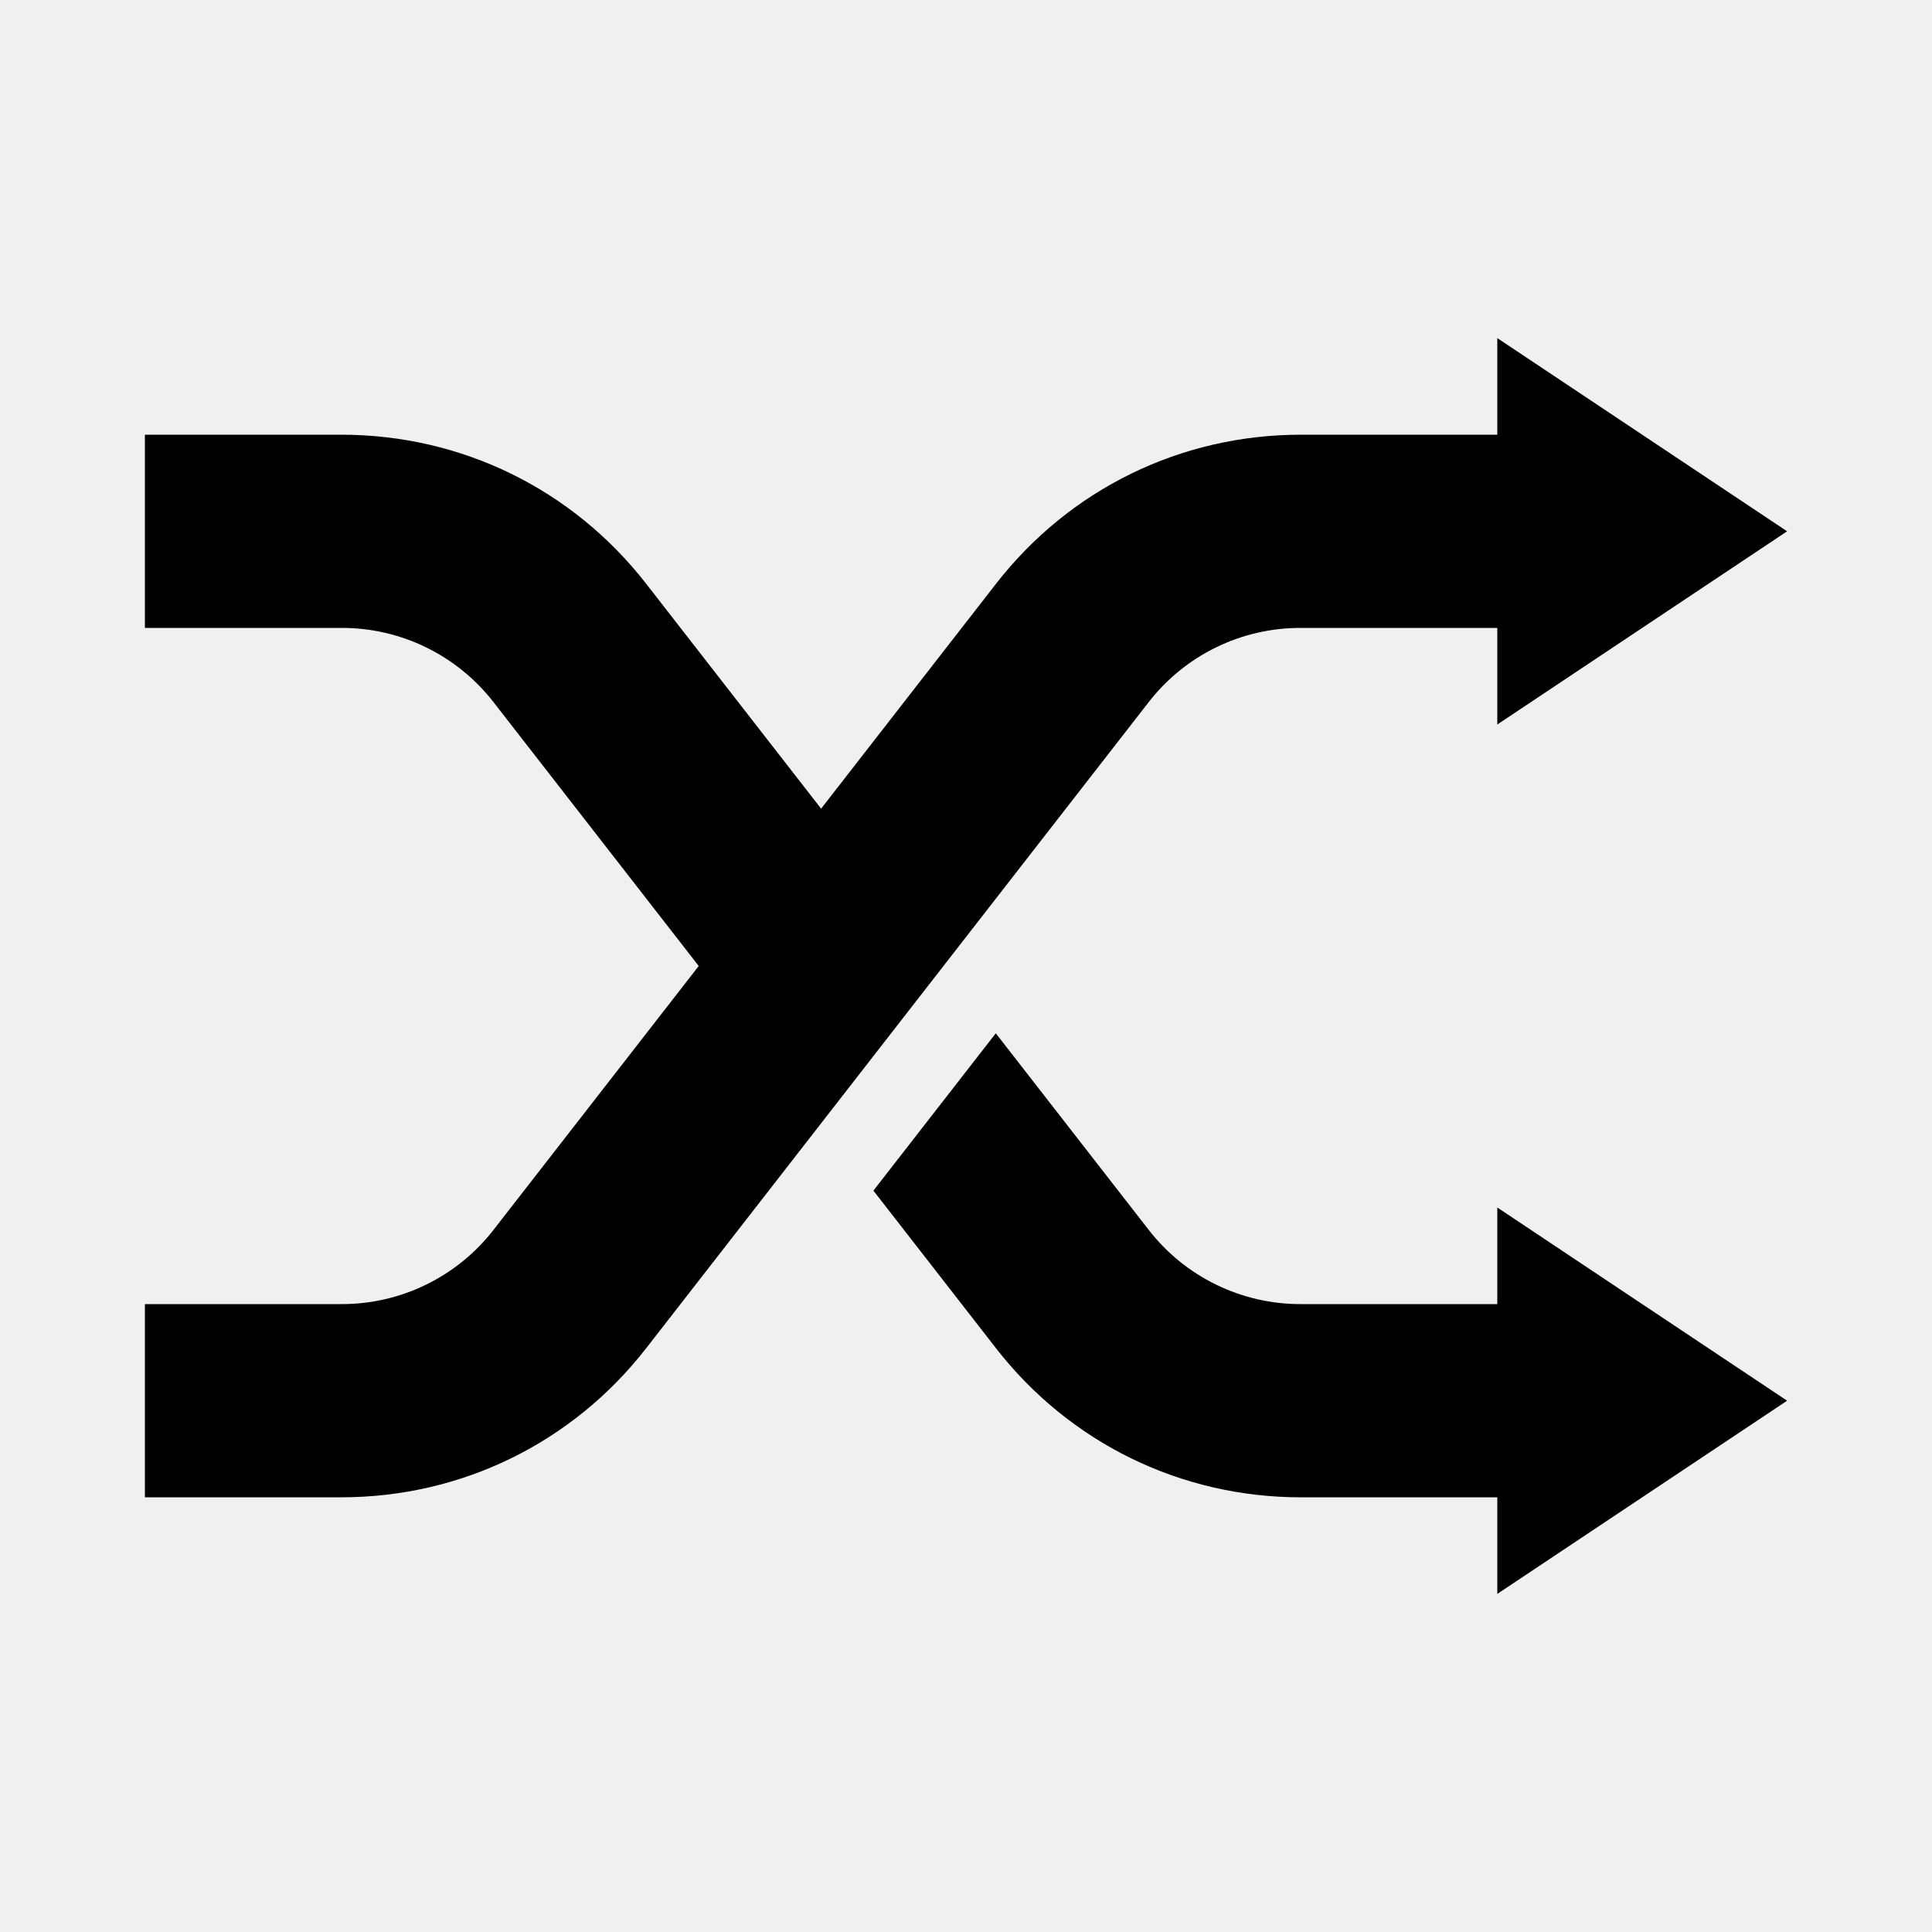
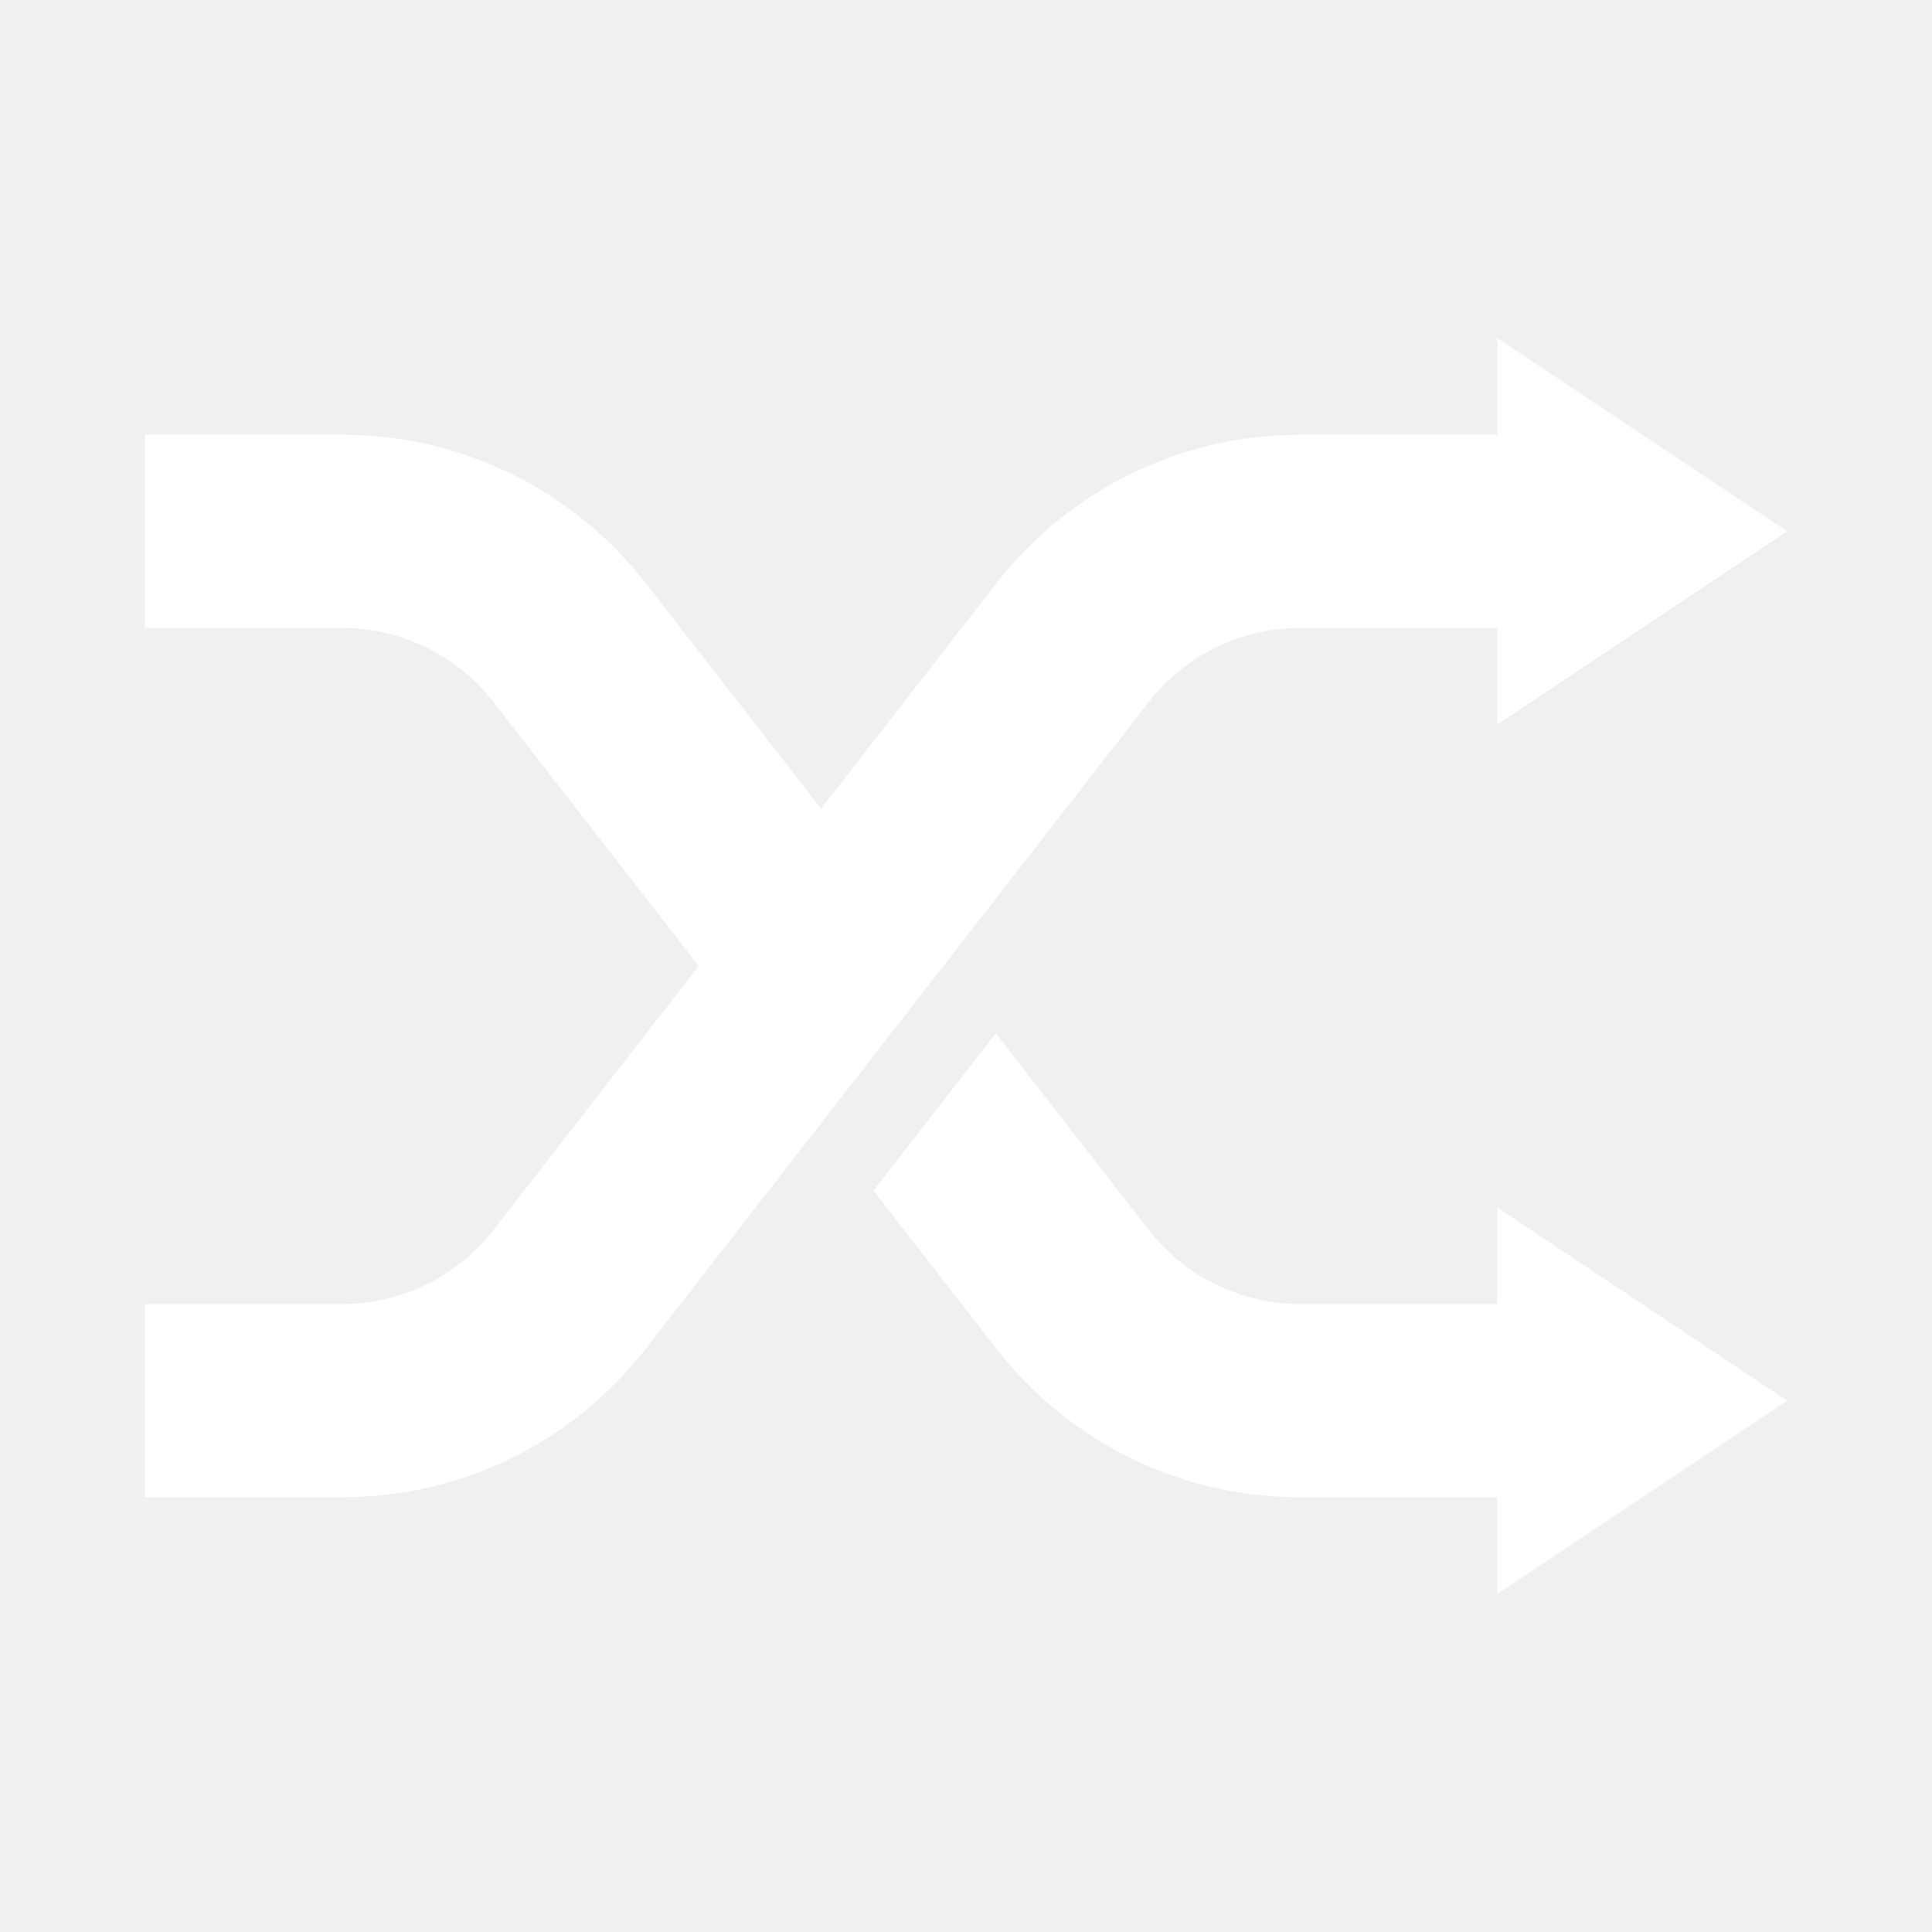
<svg xmlns="http://www.w3.org/2000/svg" version="1.2" baseProfile="tiny" viewBox="0 0 100 100" xml:space="preserve">
-   <path d="M77.5 67.5H67.336a9.939 9.939 0 0 1-7.894-3.86l-7.9-10.157-6.334 8.144 6.341 8.152c3.816 4.907 9.57 7.722 15.787 7.722H77.5v5l15-10-15-10V67.5z" />
-   <path d="M77.5 22.5H67.336c-6.217 0-11.971 2.814-15.787 7.722L42.5 41.856l-9.049-11.634c-3.816-4.907-9.57-7.722-15.787-7.722H7.5v10h10.164a9.939 9.939 0 0 1 7.894 3.86L36.166 50 25.558 63.64a9.936 9.936 0 0 1-7.894 3.86H7.5v10h10.164c6.217 0 11.971-2.814 15.787-7.722L59.442 36.36a9.936 9.936 0 0 1 7.894-3.86H77.5v5l1.875-1.25 11.563-7.708L92.5 27.5l-15-10v5z" />
+   <path fill="#fff" d="M77.5 67.5H67.336a9.939 9.939 0 0 1-7.894-3.86l-7.9-10.157-6.334 8.144 6.341 8.152c3.816 4.907 9.57 7.722 15.787 7.722H77.5v5l15-10-15-10V67.5z" />
+   <path fill="#fff" d="M77.5 22.5H67.336c-6.217 0-11.971 2.814-15.787 7.722L42.5 41.856l-9.049-11.634c-3.816-4.907-9.57-7.722-15.787-7.722H7.5v10h10.164a9.939 9.939 0 0 1 7.894 3.86L36.166 50 25.558 63.64a9.936 9.936 0 0 1-7.894 3.86H7.5v10h10.164c6.217 0 11.971-2.814 15.787-7.722L59.442 36.36a9.936 9.936 0 0 1 7.894-3.86H77.5v5l1.875-1.25 11.563-7.708L92.5 27.5l-15-10v5z" />
</svg>
